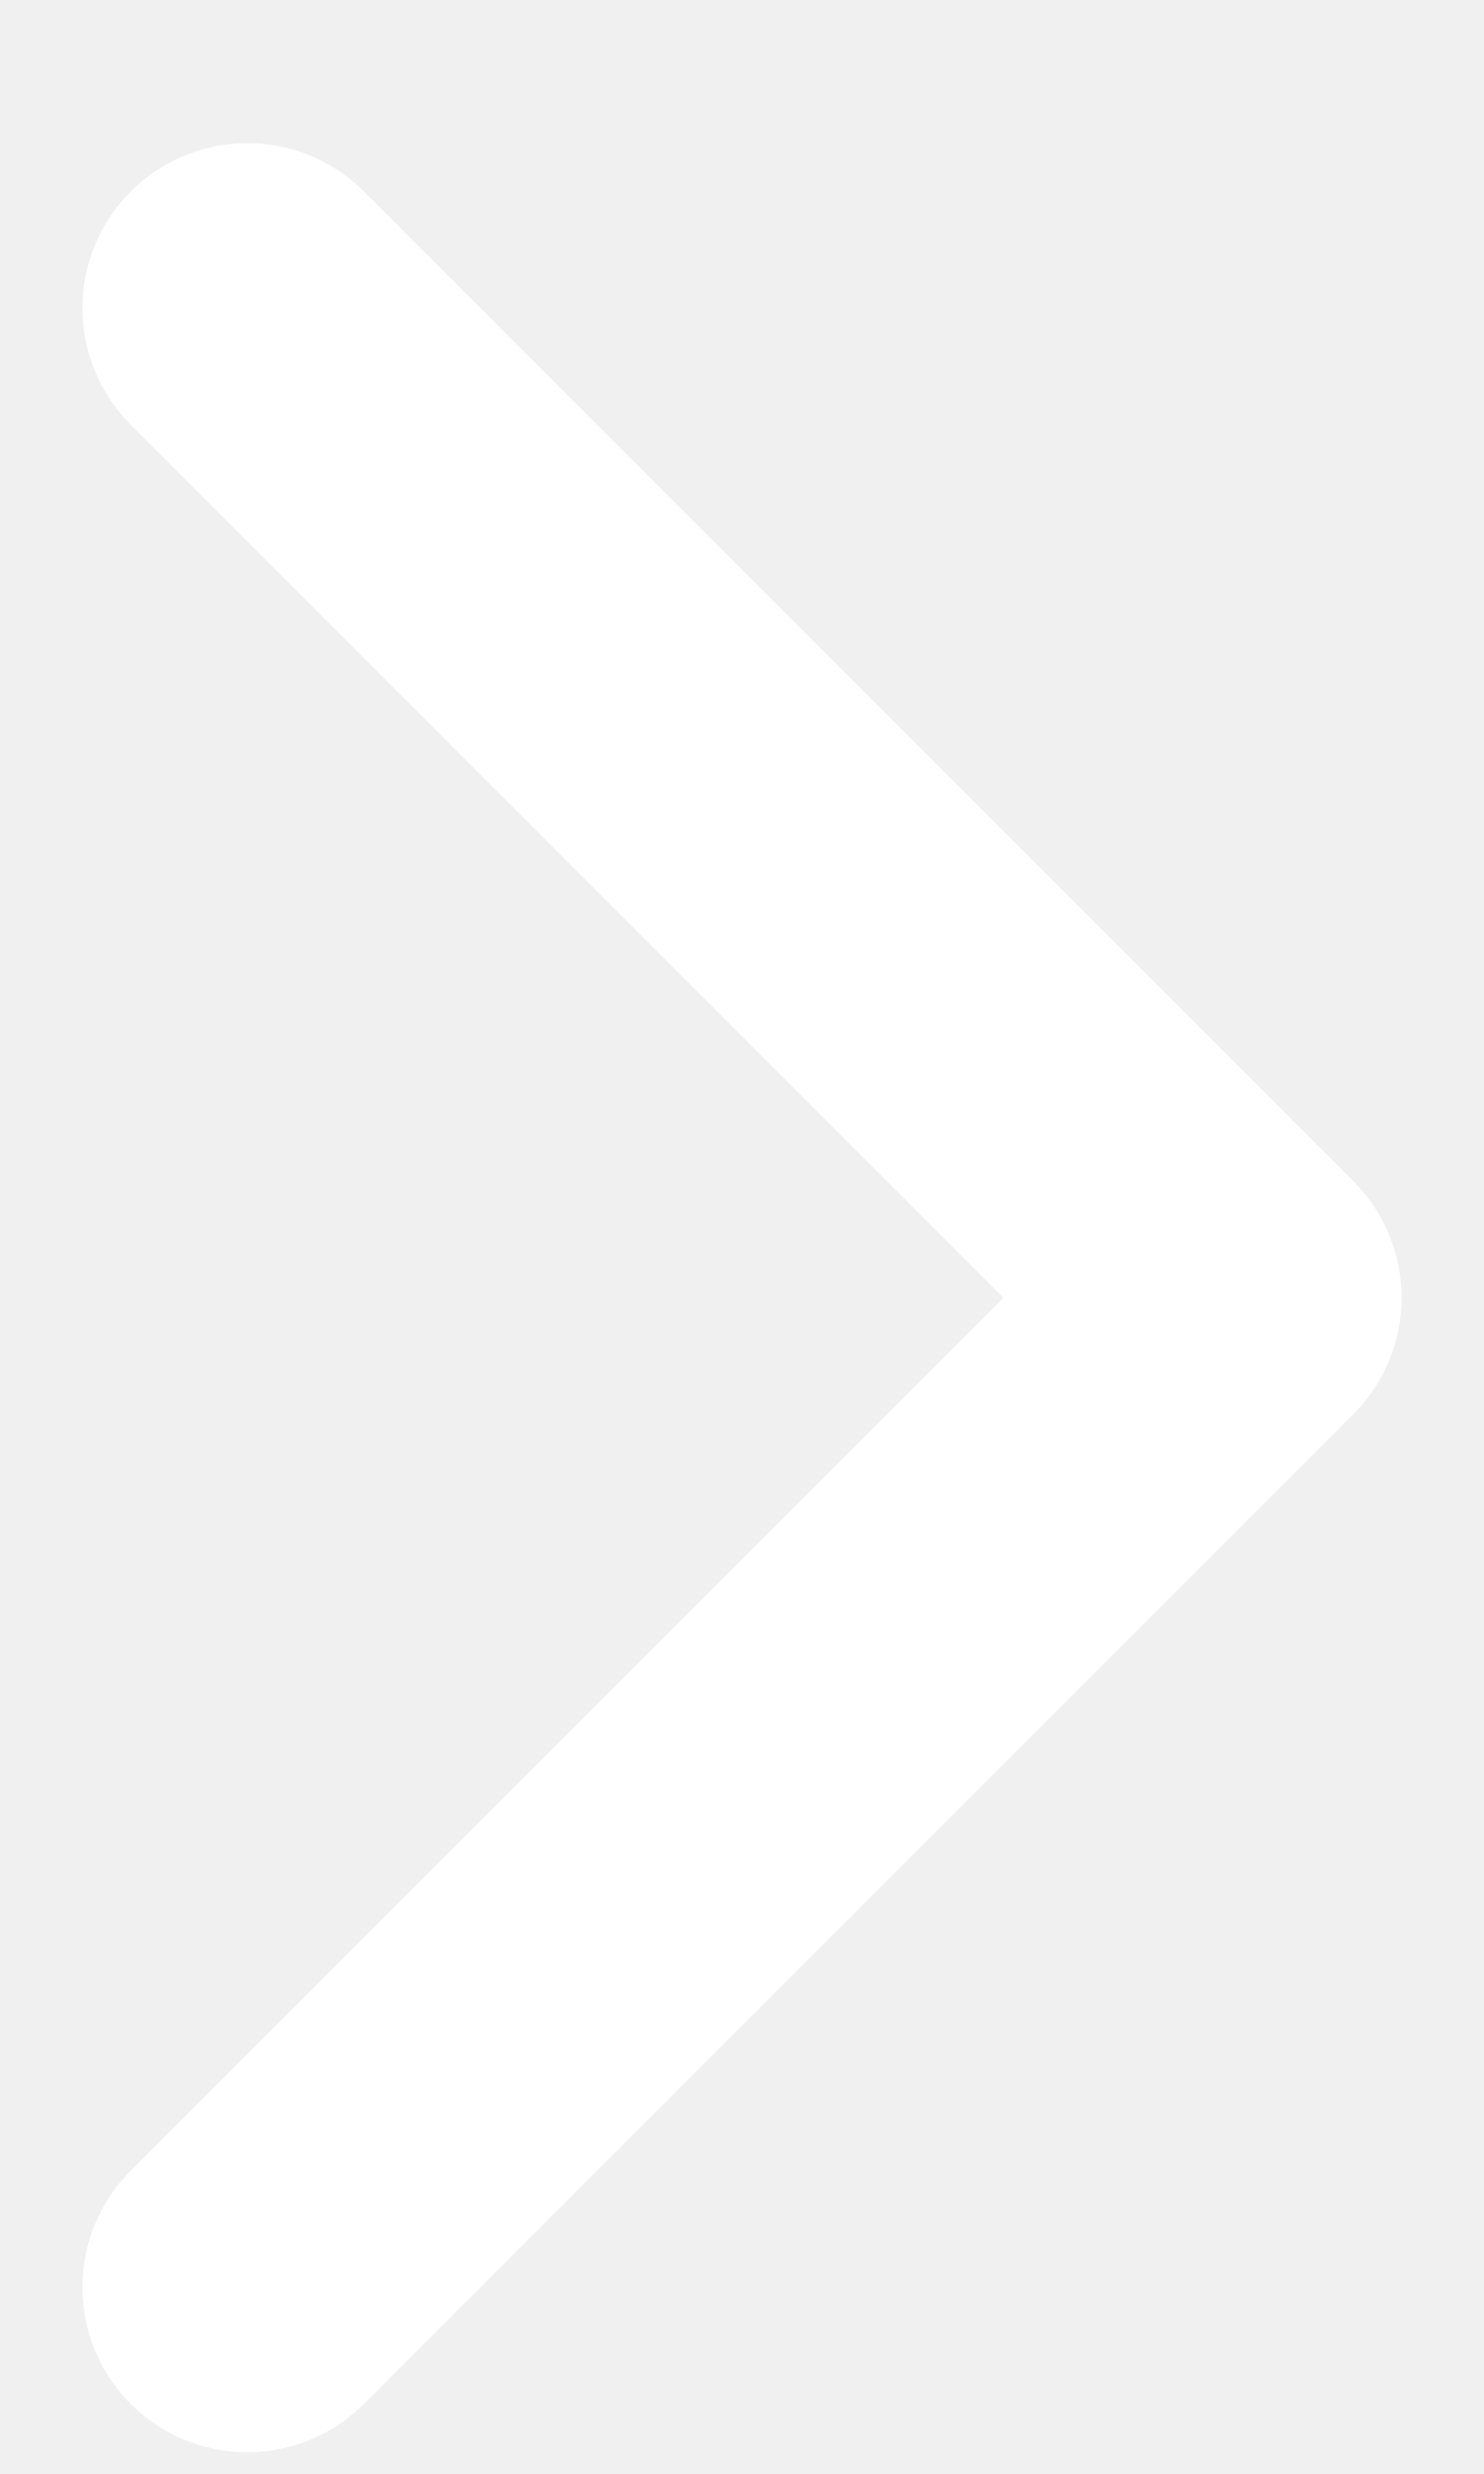
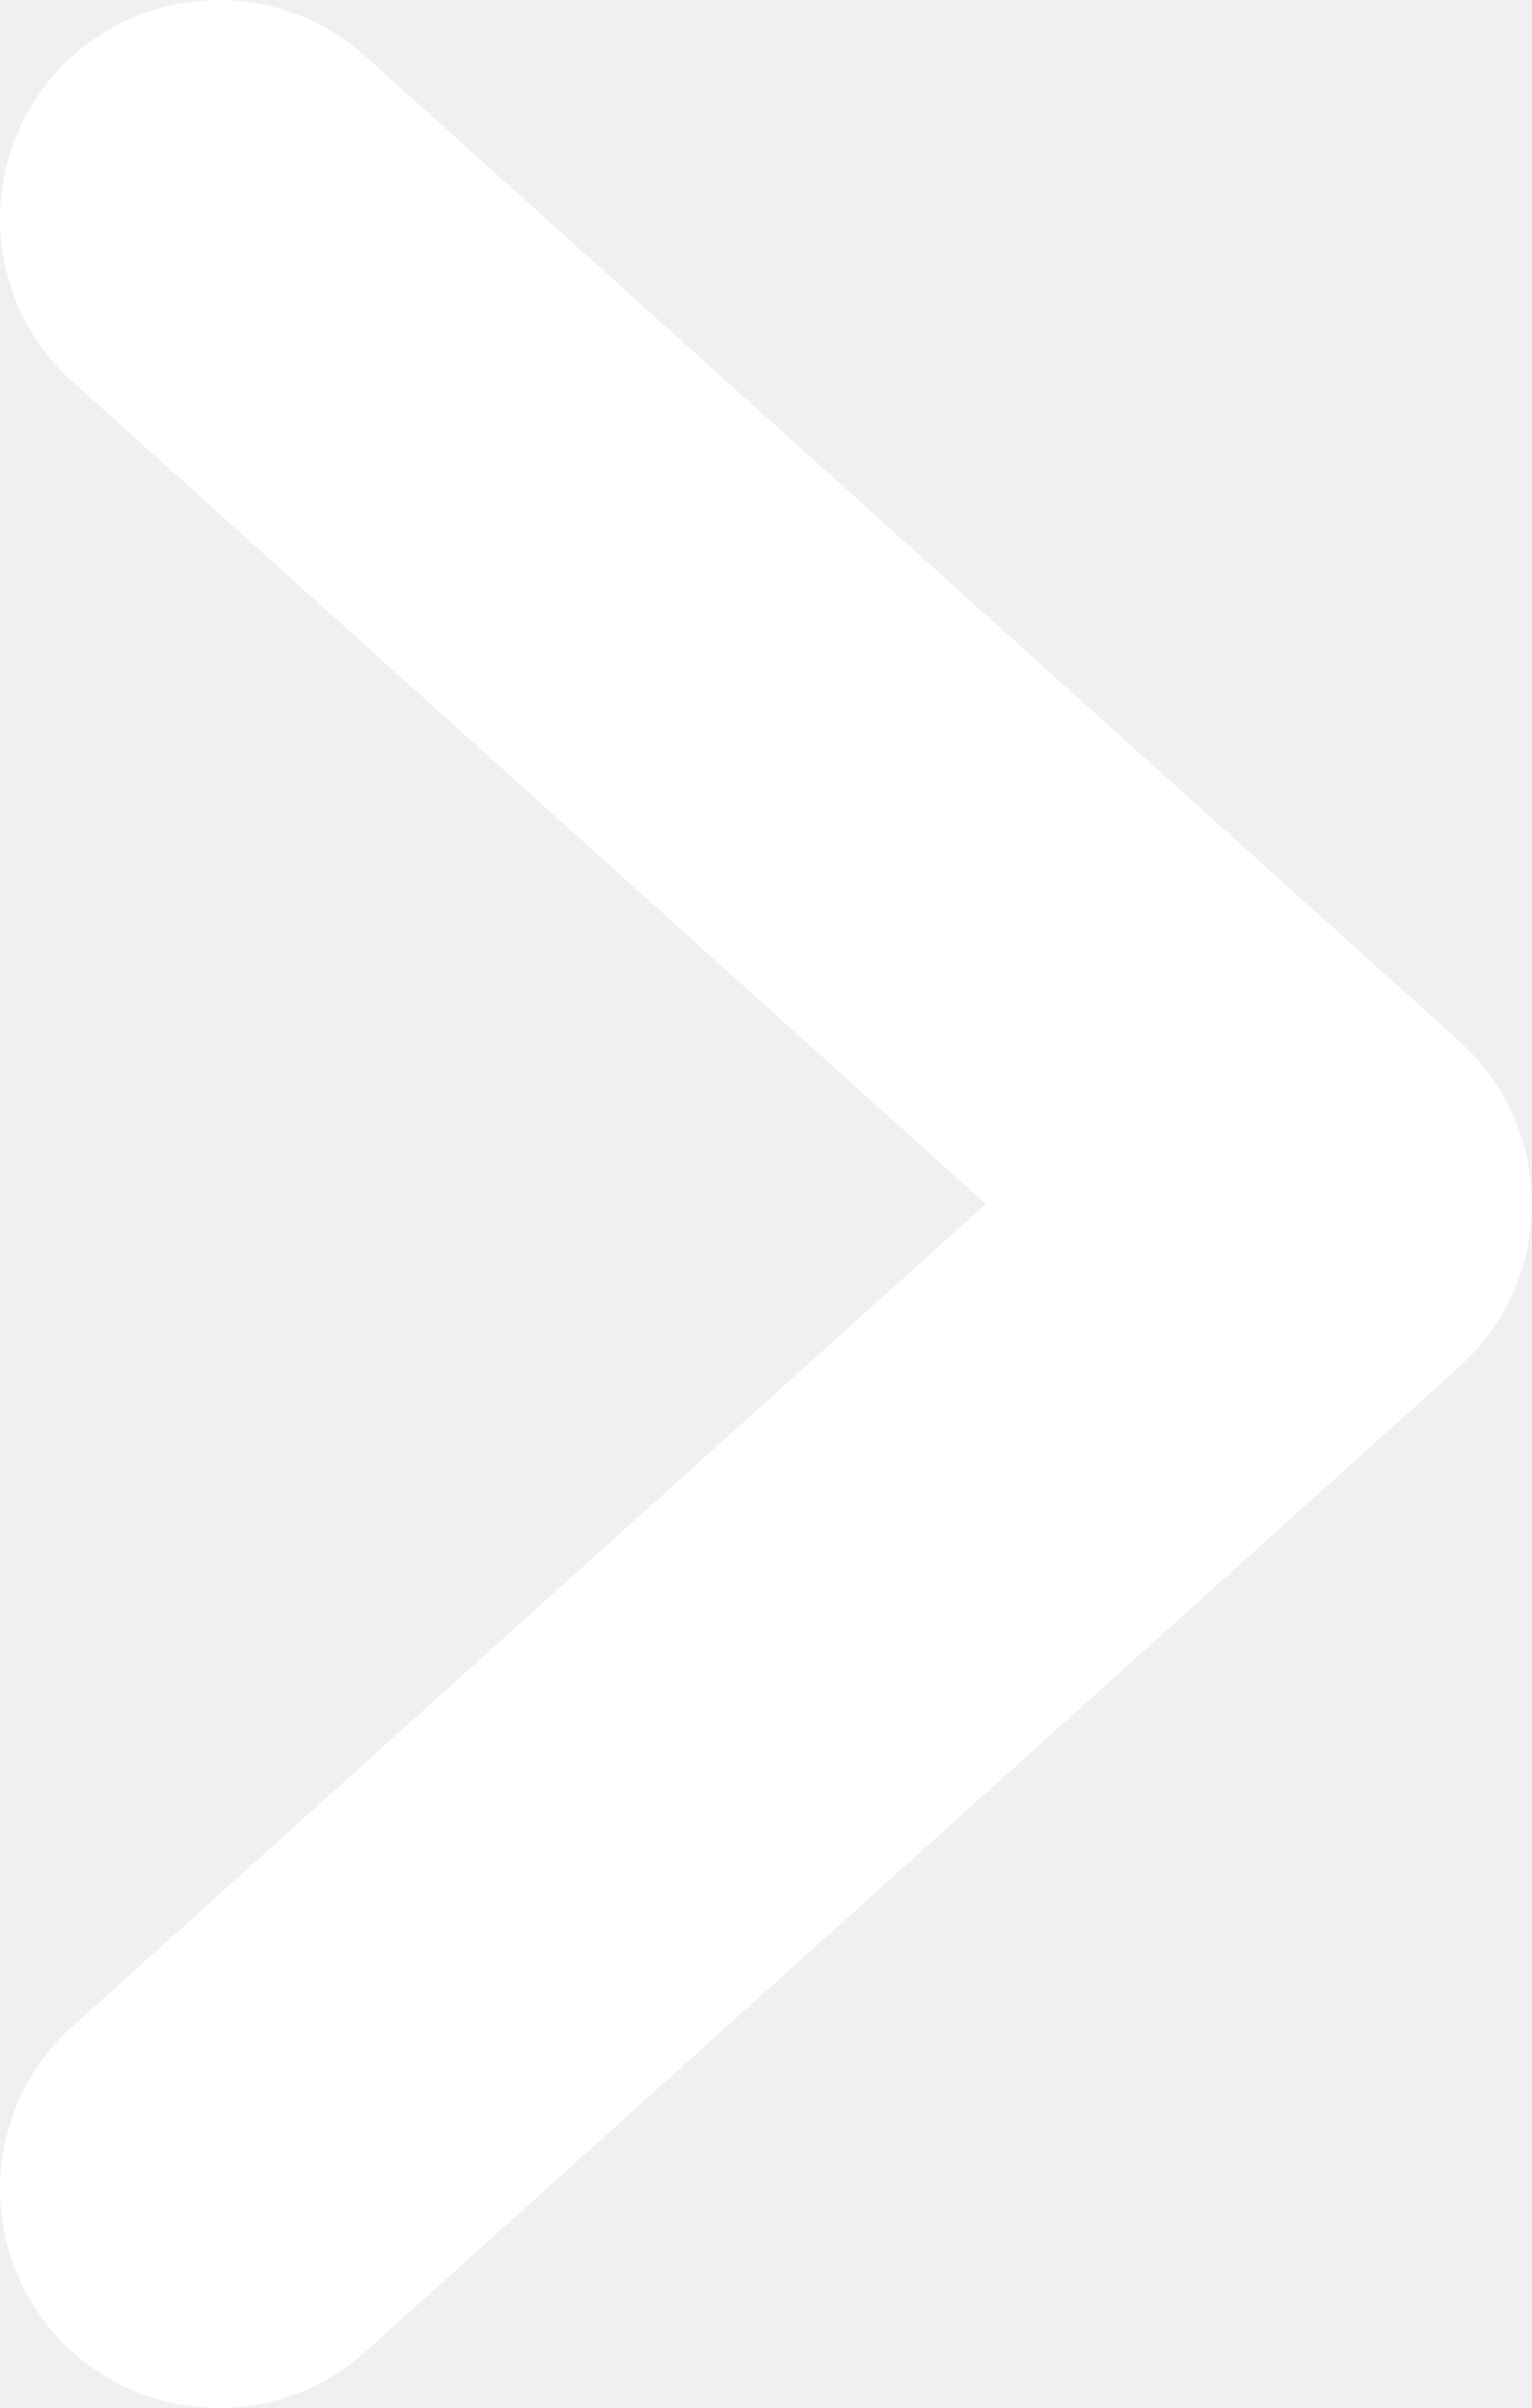
- <svg xmlns="http://www.w3.org/2000/svg" width="9" height="15" viewBox="0 0 9 15" fill="none">
-   <path d="M1.5 13.868L7.5 7.868L1.5 1.868" stroke="white" stroke-width="2" stroke-linecap="round" stroke-linejoin="round" />
+ <svg xmlns="http://www.w3.org/2000/svg" width="7" height="11" viewBox="0 0 7 11" fill="none">
+   <path d="M1 10L6 5.5L1 1" stroke="white" stroke-width="2" stroke-linecap="round" stroke-linejoin="round" />
</svg>
